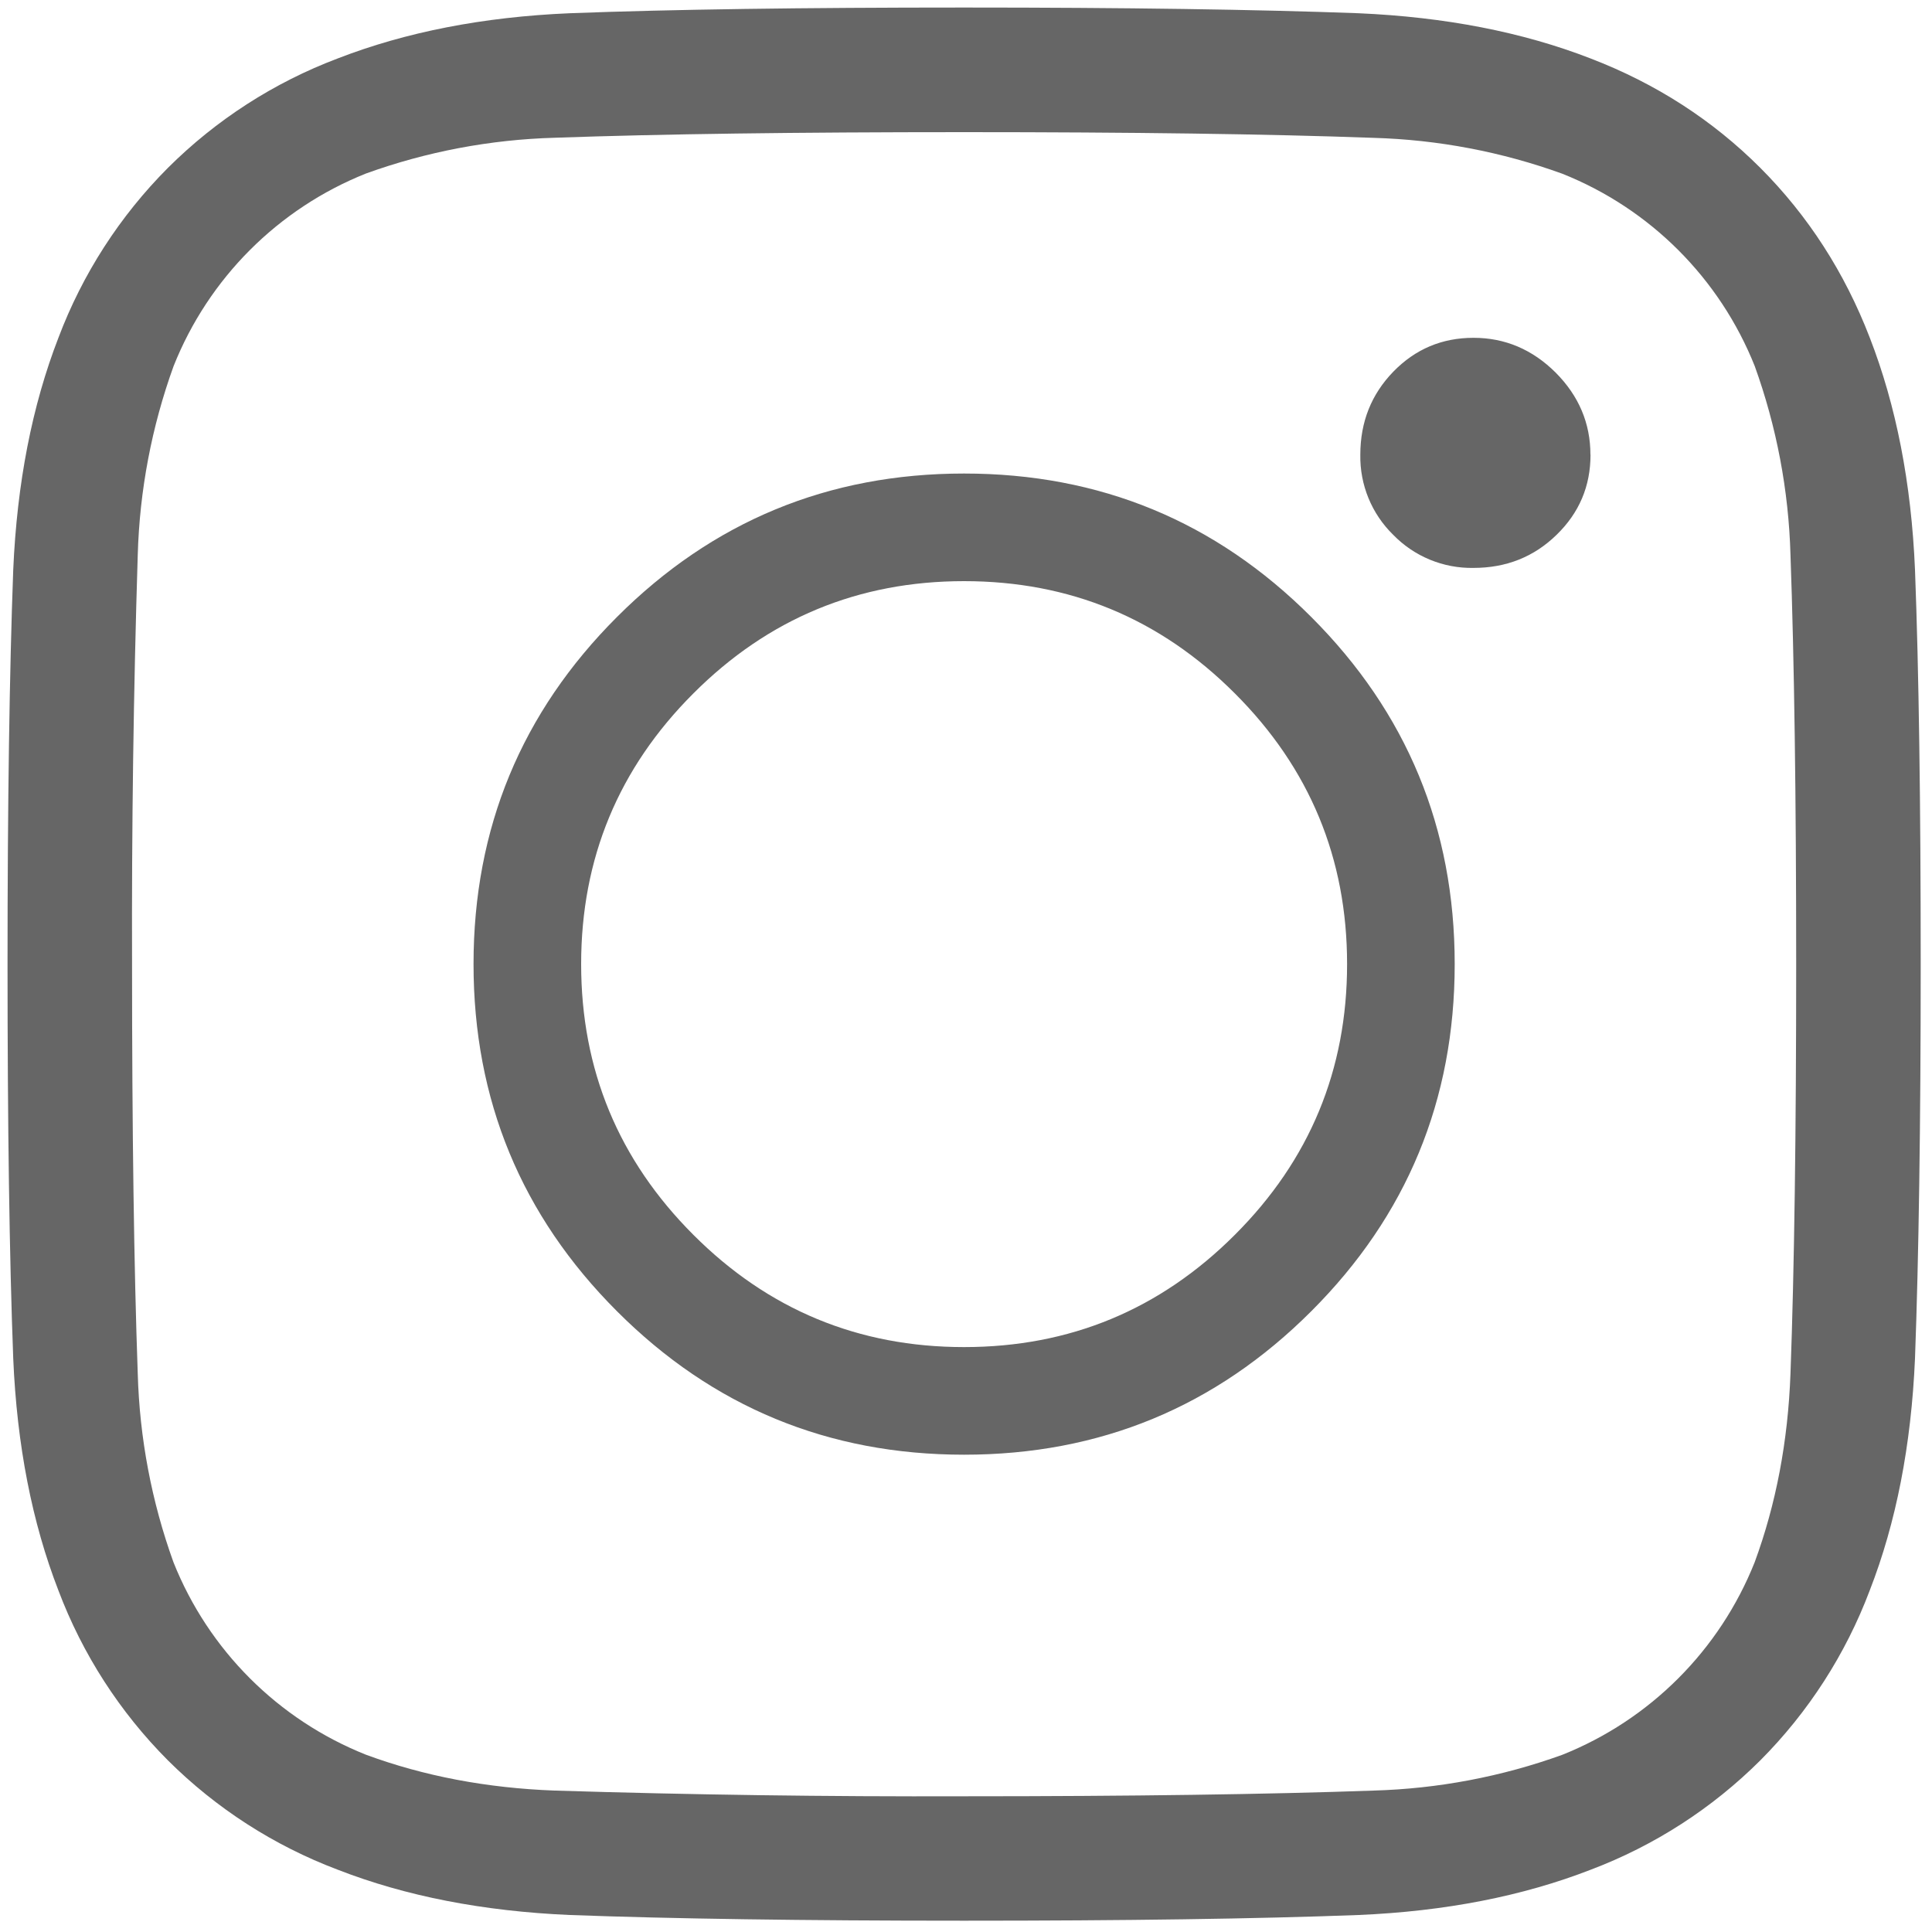
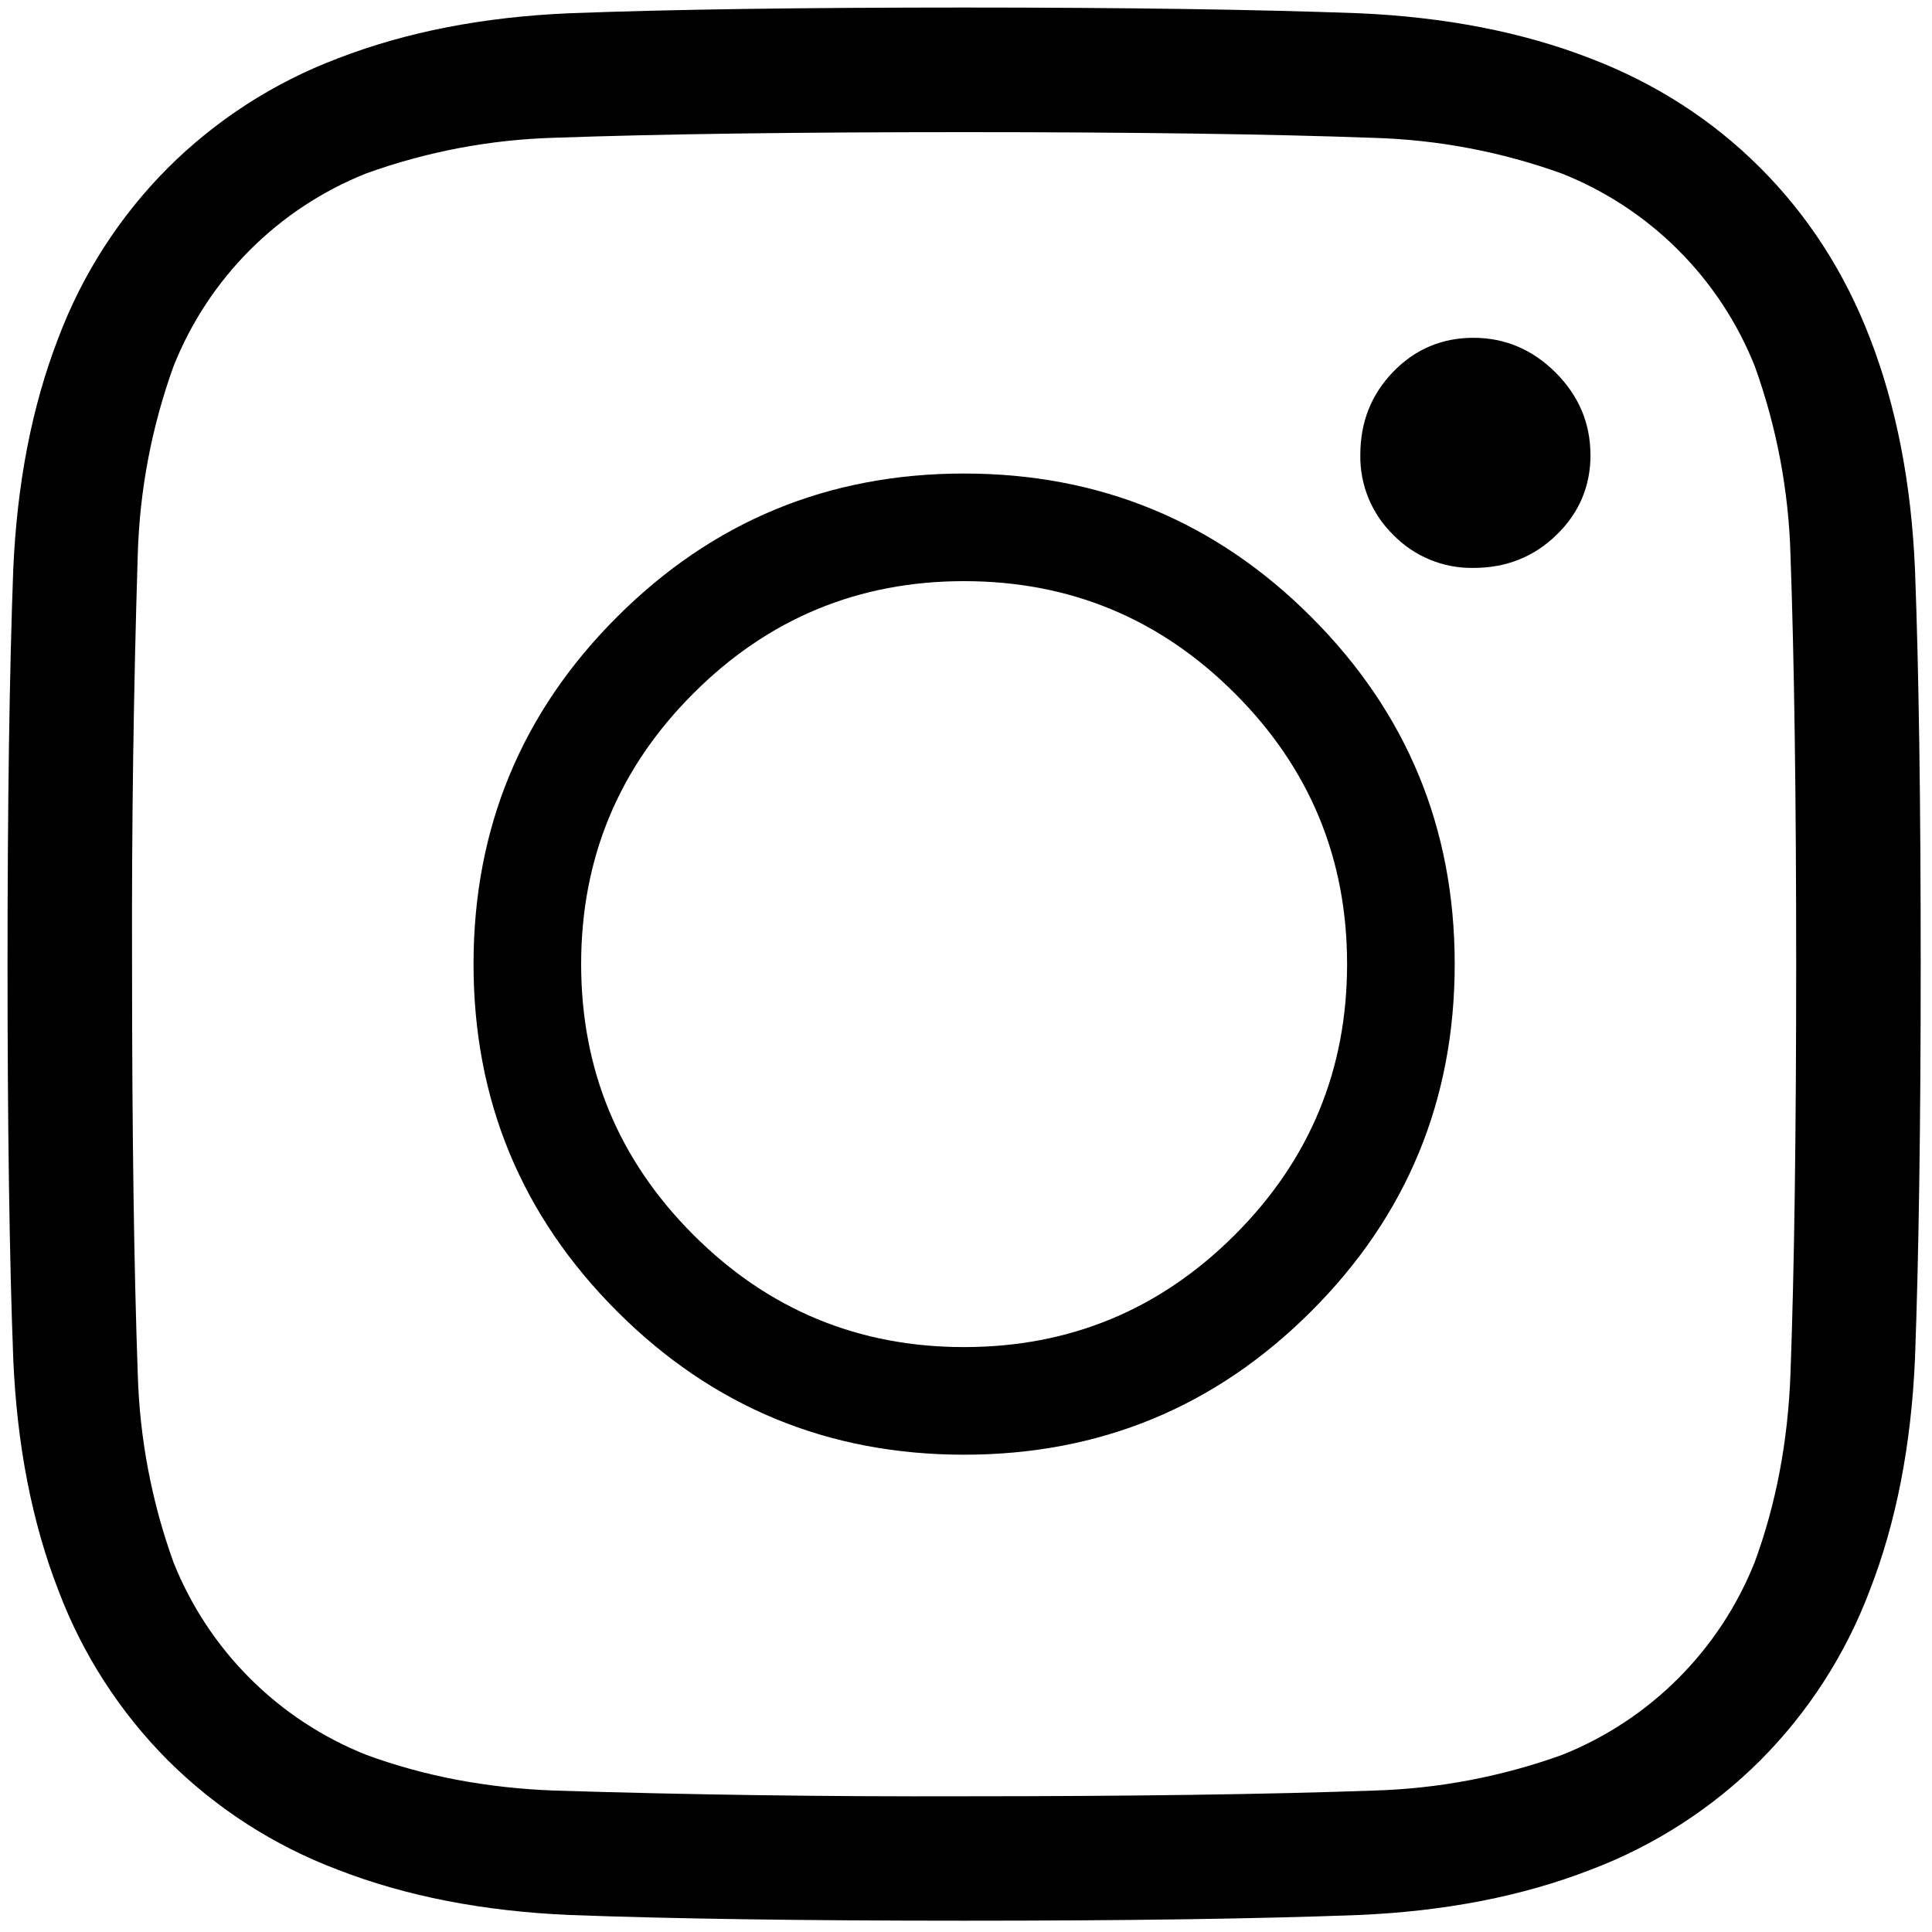
- <svg xmlns="http://www.w3.org/2000/svg" width="20" height="20" viewBox="0 0 20 20" fill="none">
-   <path stroke="none" d="M9.98.078c1.667 0 3.028.02 4.082.059.899.039 1.7.195 2.403.468.677.26 1.263.638 1.758 1.133.494.495.872 1.081 1.133 1.758.273.703.43 1.504.468 2.402.04 1.055.059 2.416.059 4.082 0 1.667-.02 3.028-.059 4.082-.039.899-.195 1.7-.469 2.403a4.985 4.985 0 0 1-1.132 1.758 4.985 4.985 0 0 1-1.758 1.133c-.703.273-1.504.43-2.402.468-1.055.04-2.416.059-4.083.059-1.666 0-3.027-.02-4.082-.059-.898-.039-1.699-.195-2.402-.469a4.985 4.985 0 0 1-1.758-1.132 4.984 4.984 0 0 1-1.133-1.758c-.273-.703-.43-1.504-.468-2.402-.04-1.055-.059-2.416-.059-4.083 0-1.666.02-3.027.059-4.082C.176 5 .332 4.2.605 3.496a4.984 4.984 0 0 1 1.133-1.758A4.984 4.984 0 0 1 3.496.605C4.2.332 5 .175 5.898.137 6.953.097 8.314.078 9.98.078Zm0 1.29c-1.731 0-3.144.019-4.238.058a6.27 6.27 0 0 0-1.953.37A3.566 3.566 0 0 0 1.797 3.79a6.27 6.27 0 0 0-.371 1.953 123.51 123.51 0 0 0-.059 4.238c0 1.732.02 3.145.059 4.239a6.27 6.27 0 0 0 .37 1.953 3.566 3.566 0 0 0 1.993 1.992c.599.221 1.25.345 1.953.371a123.7 123.7 0 0 0 4.238.059c1.732 0 3.145-.02 4.239-.059a6.274 6.274 0 0 0 1.953-.37 3.567 3.567 0 0 0 1.992-1.993c.221-.6.345-1.25.371-1.953.04-1.094.059-2.507.059-4.239 0-1.731-.02-3.144-.059-4.238a6.273 6.273 0 0 0-.37-1.953 3.566 3.566 0 0 0-1.993-1.992 6.27 6.27 0 0 0-1.953-.371c-1.094-.04-2.507-.059-4.239-.059Zm0 12.577c1.094 0 2.028-.387 2.803-1.162.775-.774 1.162-1.709 1.162-2.803 0-1.093-.387-2.028-1.162-2.802-.774-.775-1.709-1.162-2.803-1.162-1.093 0-2.028.387-2.802 1.162-.775.774-1.162 1.709-1.162 2.802 0 1.094.387 2.028 1.162 2.803.774.775 1.709 1.162 2.802 1.162Zm0-9.043c1.407 0 2.605.495 3.594 1.485.99.99 1.485 2.187 1.485 3.593 0 1.407-.495 2.605-1.485 3.594-.99.99-2.187 1.485-3.594 1.485-1.406 0-2.604-.495-3.593-1.485-.99-.99-1.485-2.187-1.485-3.594 0-1.406.495-2.604 1.485-3.593.99-.99 2.187-1.485 3.593-1.485Zm6.485-.195c0 .326-.117.602-.352.83-.234.228-.52.342-.86.342a1.13 1.13 0 0 1-.83-.342 1.13 1.13 0 0 1-.341-.83c0-.339.114-.625.342-.86.228-.234.504-.35.83-.35.325 0 .609.12.85.36.24.241.36.525.36.85Z" fill="#666" />
+ <svg xmlns="http://www.w3.org/2000/svg" width="20" height="20" viewBox="0 0 20 20">
+   <path stroke="none" fill="inherit" d="M9.98.078c1.667 0 3.028.02 4.082.059.899.039 1.7.195 2.403.468.677.26 1.263.638 1.758 1.133.494.495.872 1.081 1.133 1.758.273.703.43 1.504.468 2.402.04 1.055.059 2.416.059 4.082 0 1.667-.02 3.028-.059 4.082-.039.899-.195 1.7-.469 2.403a4.985 4.985 0 0 1-1.132 1.758 4.985 4.985 0 0 1-1.758 1.133c-.703.273-1.504.43-2.402.468-1.055.04-2.416.059-4.083.059-1.666 0-3.027-.02-4.082-.059-.898-.039-1.699-.195-2.402-.469a4.985 4.985 0 0 1-1.758-1.132 4.984 4.984 0 0 1-1.133-1.758c-.273-.703-.43-1.504-.468-2.402-.04-1.055-.059-2.416-.059-4.083 0-1.666.02-3.027.059-4.082C.176 5 .332 4.2.605 3.496a4.984 4.984 0 0 1 1.133-1.758A4.984 4.984 0 0 1 3.496.605C4.2.332 5 .175 5.898.137 6.953.097 8.314.078 9.98.078Zm0 1.29c-1.731 0-3.144.019-4.238.058a6.27 6.27 0 0 0-1.953.37A3.566 3.566 0 0 0 1.797 3.79a6.27 6.27 0 0 0-.371 1.953 123.51 123.51 0 0 0-.059 4.238c0 1.732.02 3.145.059 4.239a6.27 6.27 0 0 0 .37 1.953 3.566 3.566 0 0 0 1.993 1.992c.599.221 1.25.345 1.953.371a123.7 123.7 0 0 0 4.238.059c1.732 0 3.145-.02 4.239-.059a6.274 6.274 0 0 0 1.953-.37 3.567 3.567 0 0 0 1.992-1.993c.221-.6.345-1.25.371-1.953.04-1.094.059-2.507.059-4.239 0-1.731-.02-3.144-.059-4.238a6.273 6.273 0 0 0-.37-1.953 3.566 3.566 0 0 0-1.993-1.992 6.27 6.27 0 0 0-1.953-.371c-1.094-.04-2.507-.059-4.239-.059Zm0 12.577c1.094 0 2.028-.387 2.803-1.162.775-.774 1.162-1.709 1.162-2.803 0-1.093-.387-2.028-1.162-2.802-.774-.775-1.709-1.162-2.803-1.162-1.093 0-2.028.387-2.802 1.162-.775.774-1.162 1.709-1.162 2.802 0 1.094.387 2.028 1.162 2.803.774.775 1.709 1.162 2.802 1.162Zm0-9.043c1.407 0 2.605.495 3.594 1.485.99.99 1.485 2.187 1.485 3.593 0 1.407-.495 2.605-1.485 3.594-.99.99-2.187 1.485-3.594 1.485-1.406 0-2.604-.495-3.593-1.485-.99-.99-1.485-2.187-1.485-3.594 0-1.406.495-2.604 1.485-3.593.99-.99 2.187-1.485 3.593-1.485Zm6.485-.195c0 .326-.117.602-.352.83-.234.228-.52.342-.86.342a1.13 1.13 0 0 1-.83-.342 1.13 1.13 0 0 1-.341-.83c0-.339.114-.625.342-.86.228-.234.504-.35.83-.35.325 0 .609.12.85.36.24.241.36.525.36.85Z" />
</svg>
